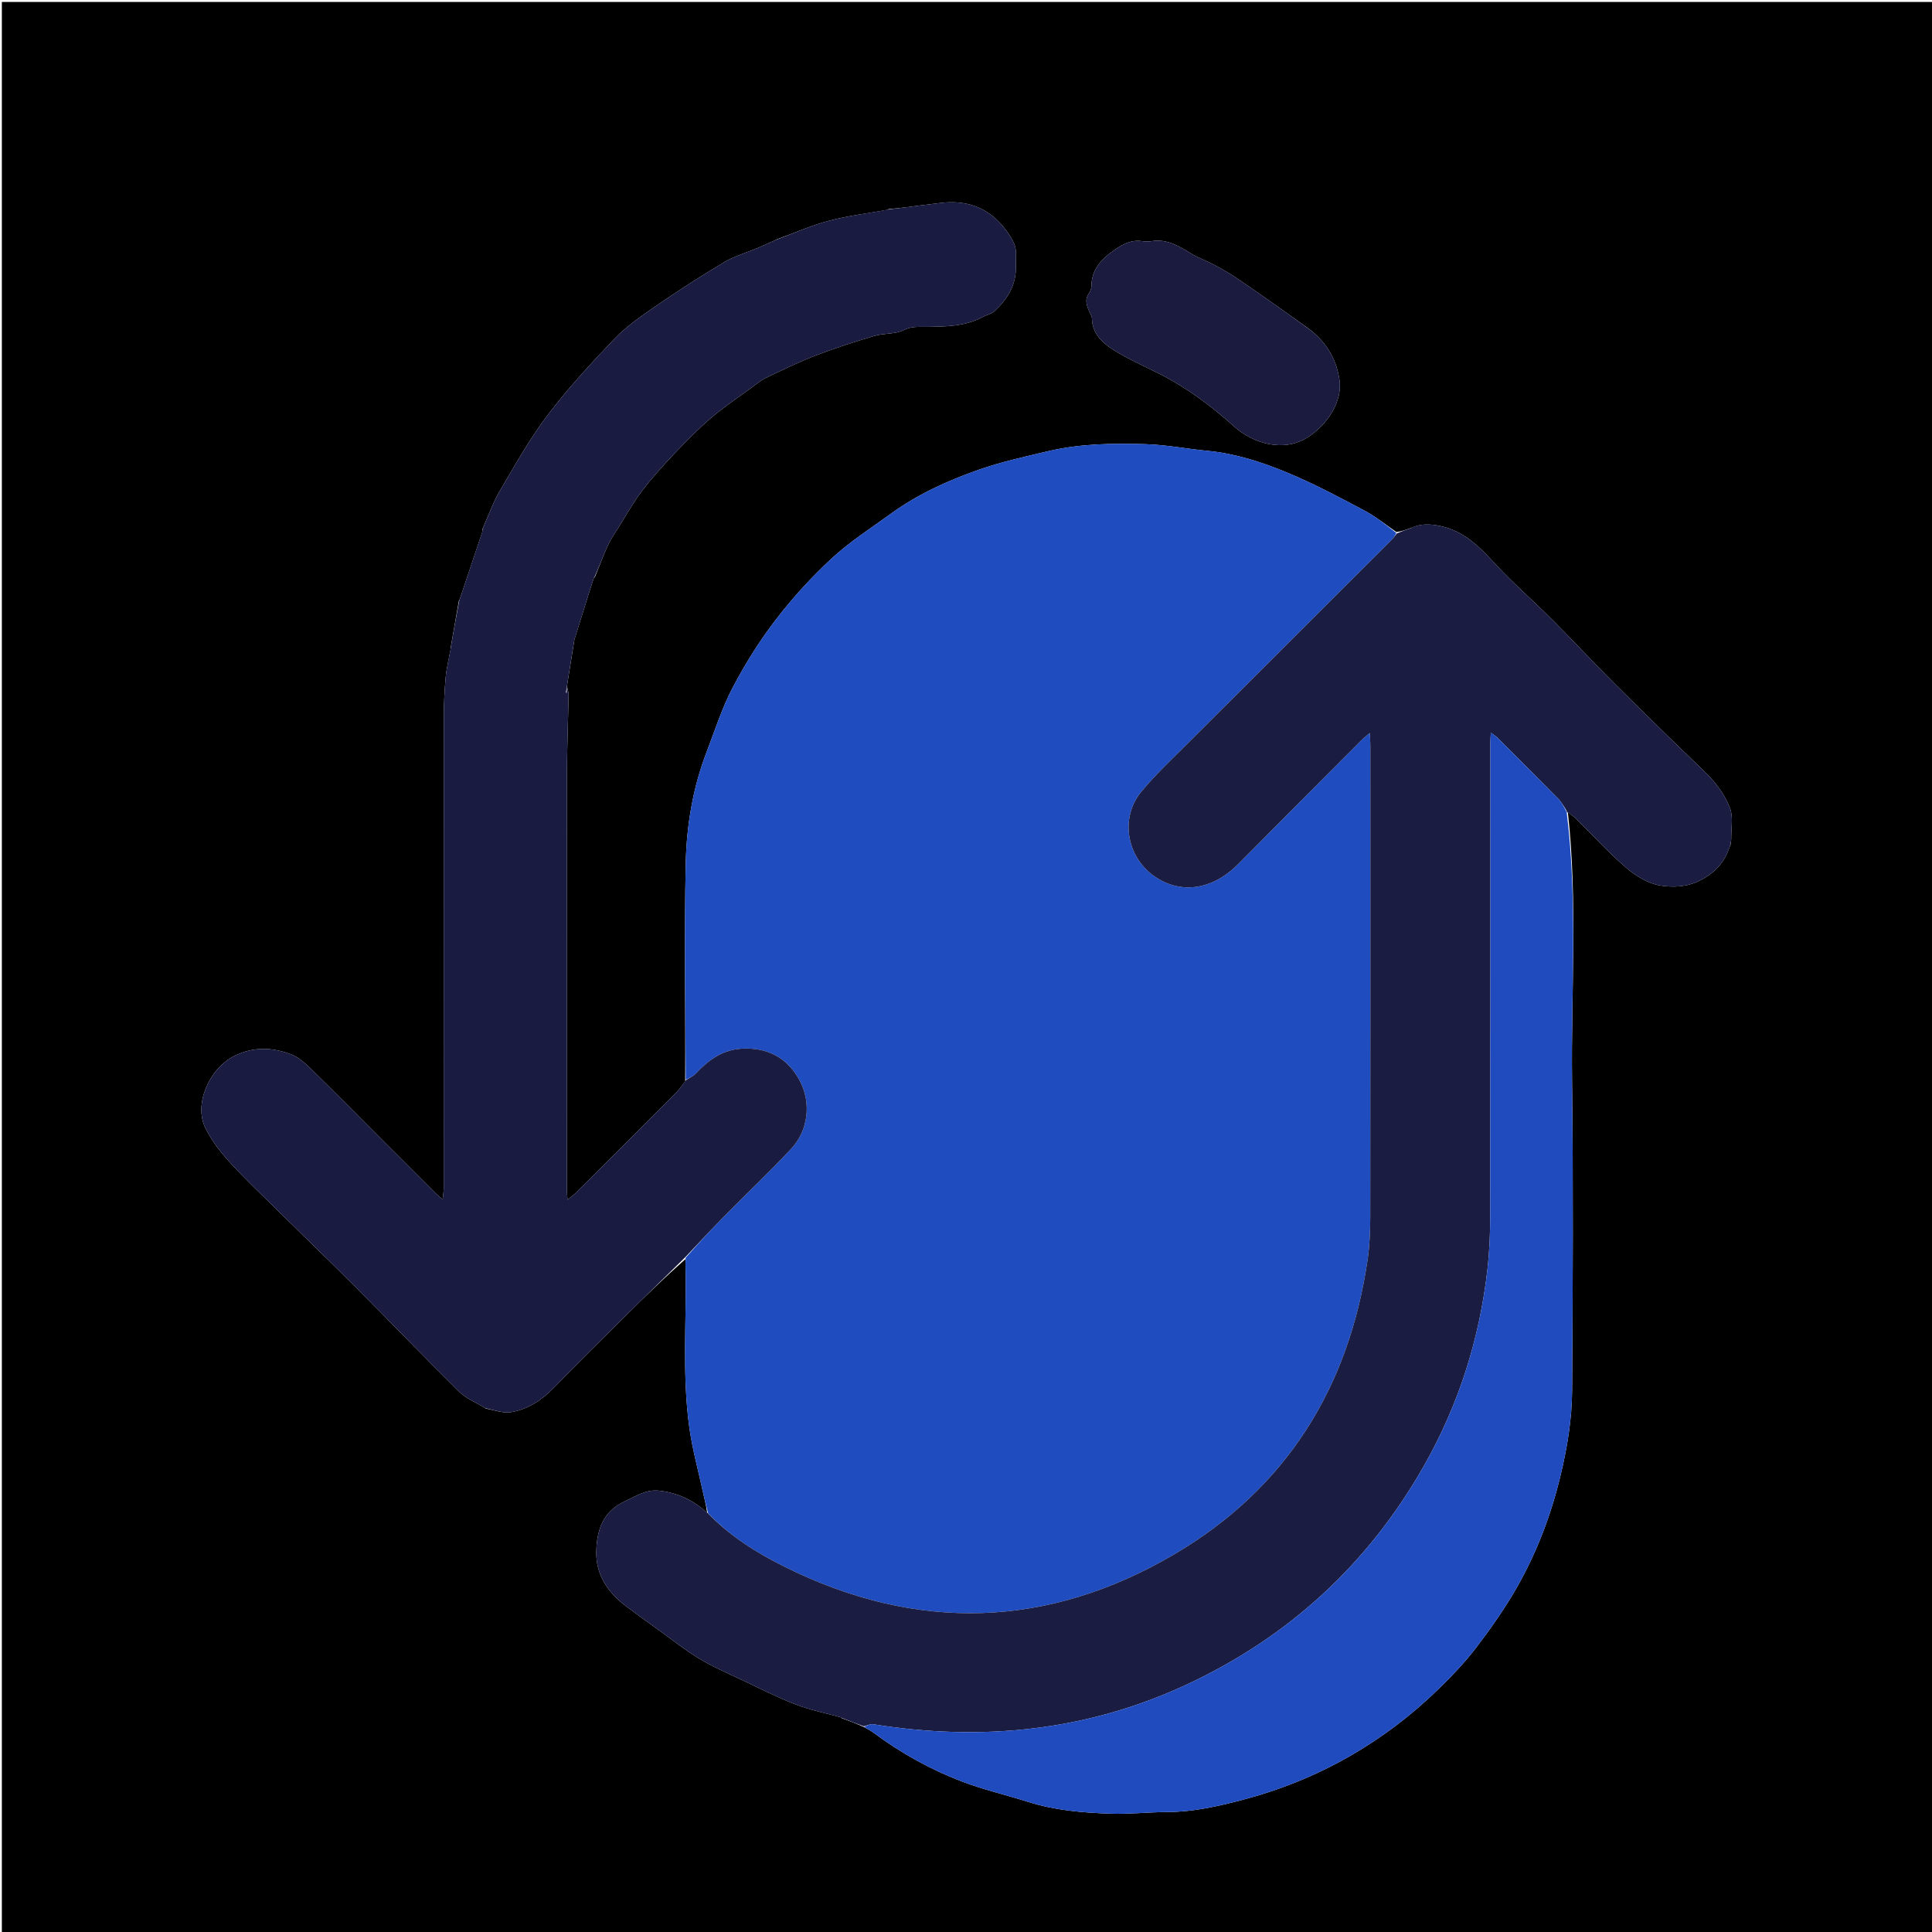
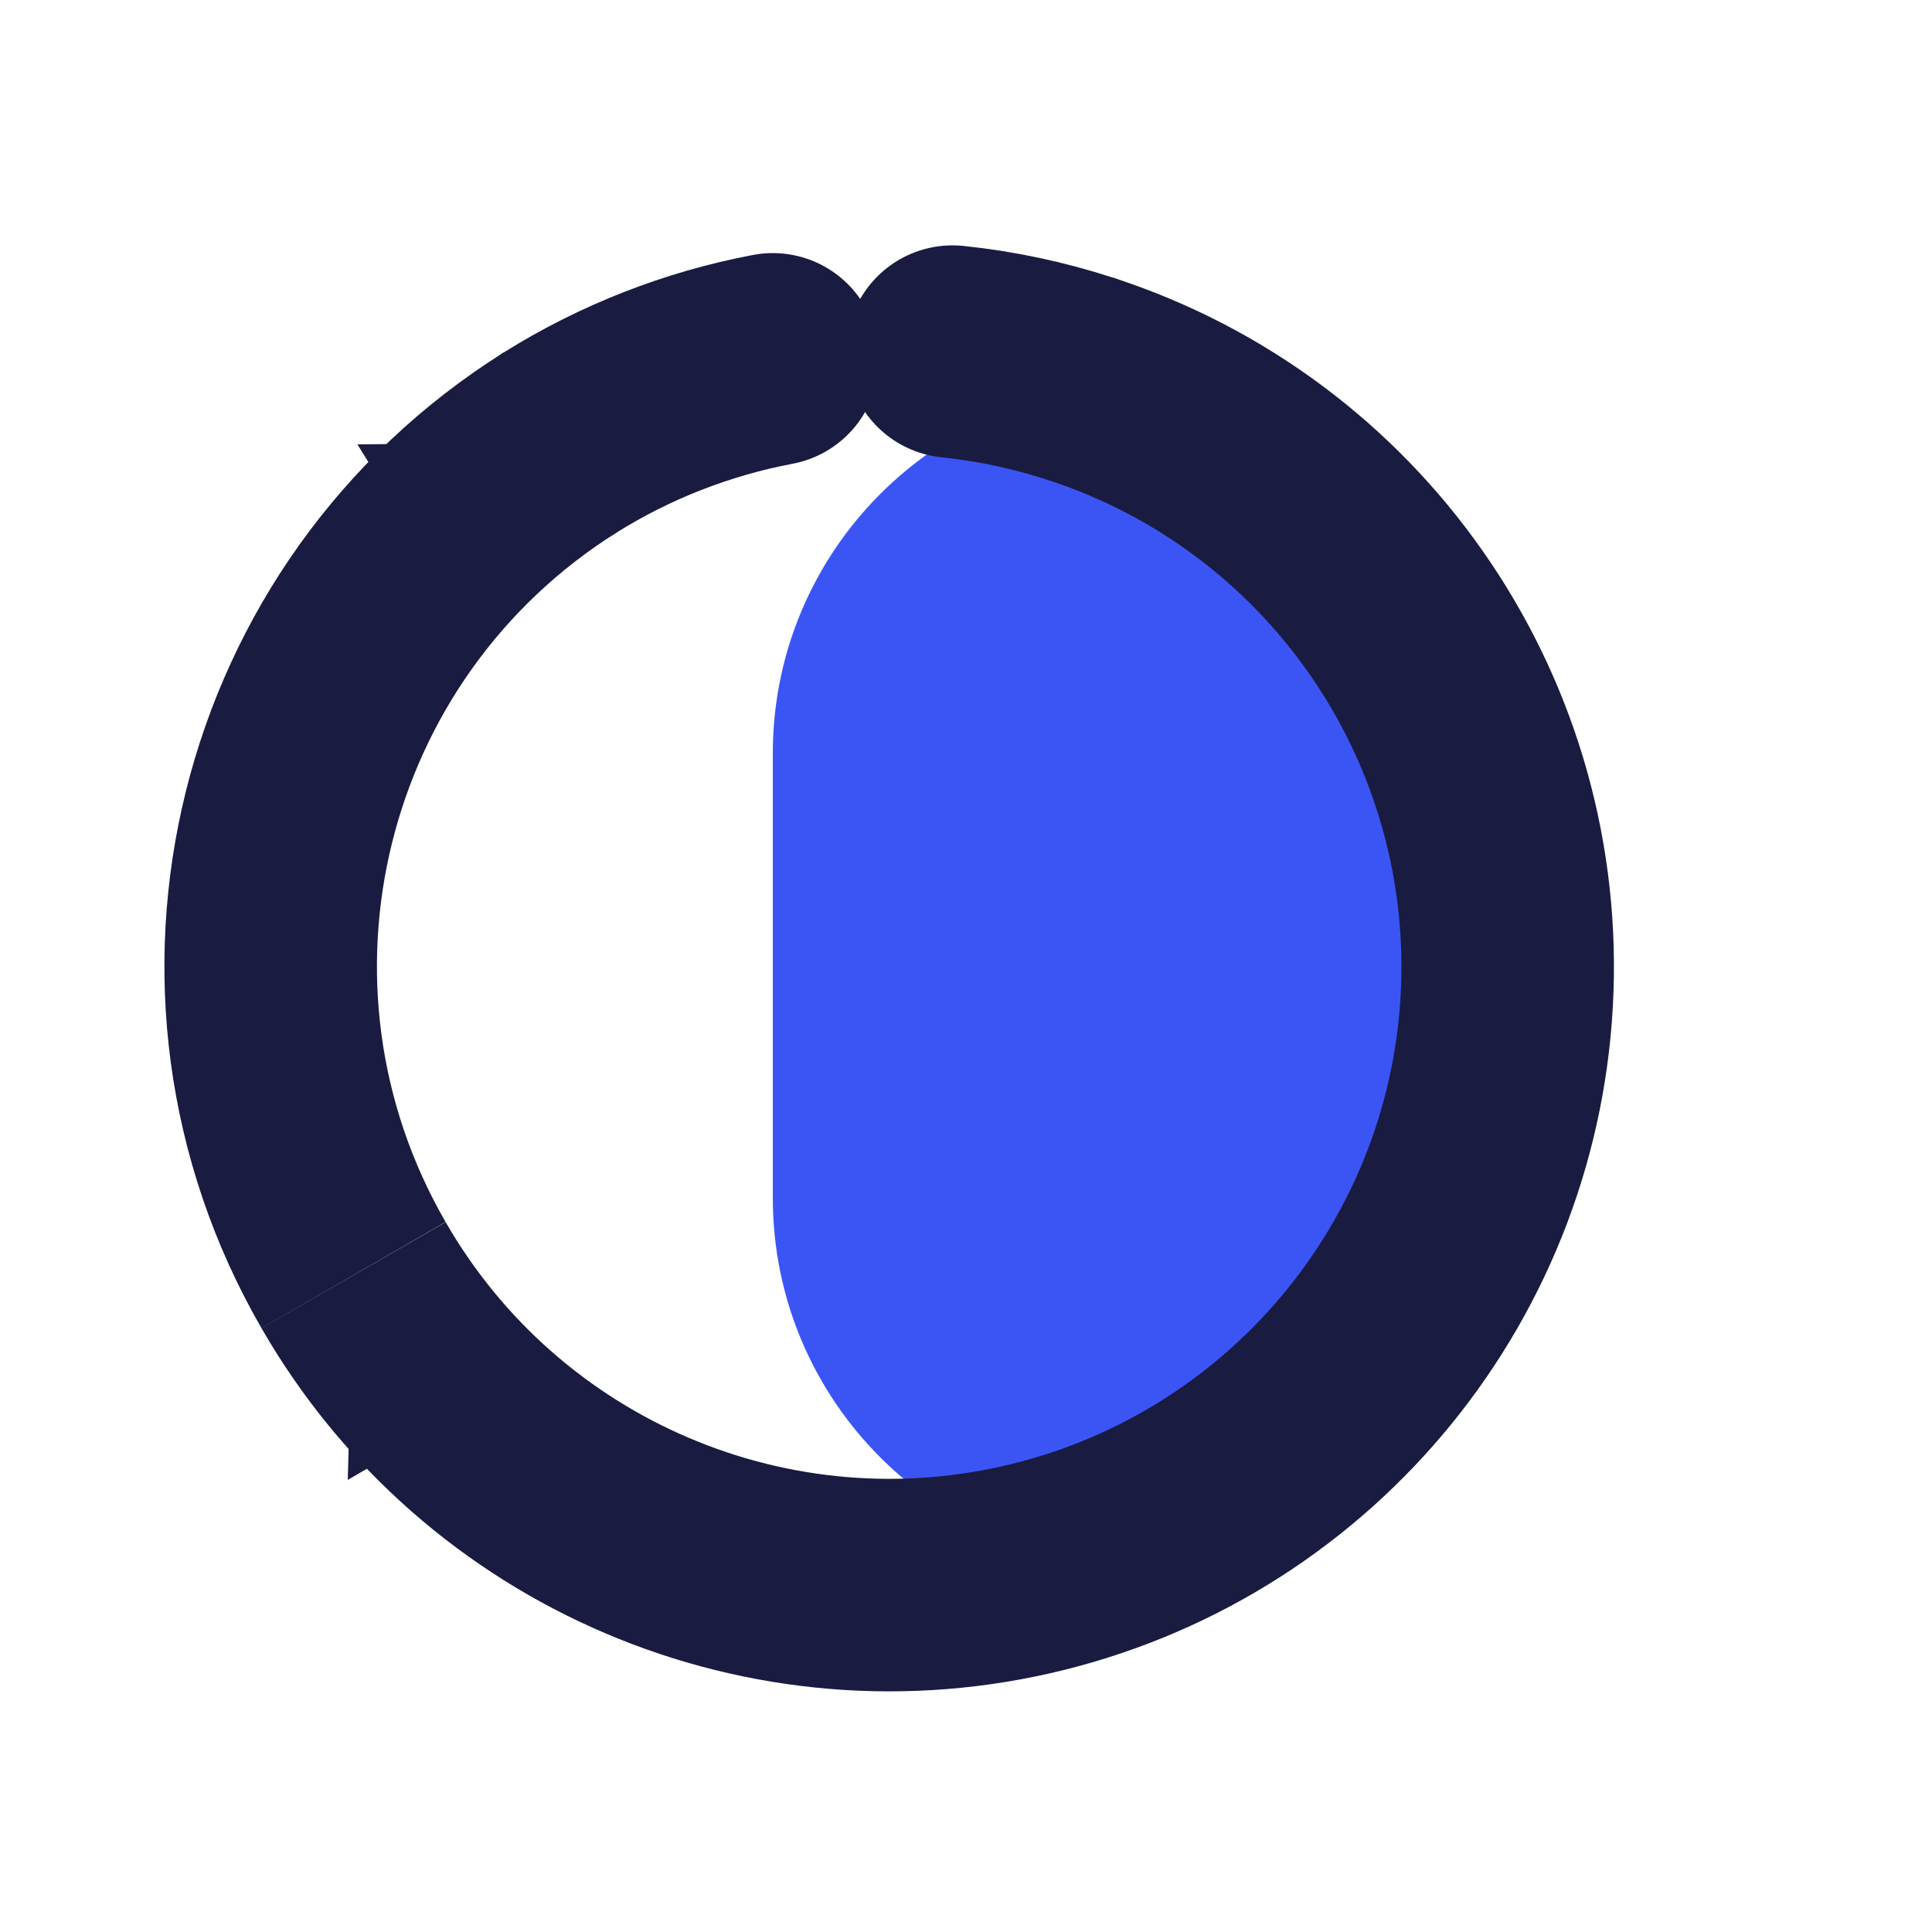
- <svg xmlns="http://www.w3.org/2000/svg" version="1.1" id="Layer_1" x="0px" y="0px" width="100%" viewBox="0 0 1080 1080" enable-background="new 0 0 1080 1080" xml:space="preserve">
-   <path fill="#000000" opacity="1" stroke="none" d=" M575,1081  C383.355,1081 192.211,1081 1.033,1081  C1.033,721.064 1.033,361.127 1.033,1.095  C360.895,1.095 720.79,1.095 1080.842,1.095  C1080.842,361 1080.842,721 1080.842,1081  C912.46,1081 743.98,1081 575,1081 M332.554,322.588  C334.97,316.64 337.205,310.61 339.87,304.776  C341.437,301.346 343.625,298.189 345.644,294.978  C350.022,288.019 354.032,280.768 359.006,274.258  C364.708,266.795 371.078,259.803 377.552,252.98  C384.013,246.171 390.647,239.458 397.783,233.381  C404.813,227.395 412.549,222.234 420.013,216.763  C422.668,214.817 425.251,212.639 428.187,211.234  C437.265,206.886 446.332,202.43 455.714,198.822  C466.568,194.65 477.674,191.076 488.824,187.76  C494.165,186.171 500.444,186.927 505.223,184.502  C509.55,182.307 513.339,182.78 517.53,182.722  C528.42,182.571 539.357,182.558 549.362,177.184  C551.528,176.021 554.252,175.548 555.962,173.947  C563.137,167.234 568.154,159.31 567.863,148.985  C567.742,144.694 568.567,139.89 566.917,136.245  C564.626,131.186 560.986,126.379 556.897,122.565  C548.432,114.67 537.911,112.081 526.466,113.366  C519.991,114.093 513.534,114.981 507.067,115.79  C503.711,116.21 500.352,116.614 496.874,116.86  C496.774,116.8 496.673,116.74 496.573,116.679  C496.73,116.774 496.887,116.869 496.337,117.259  C485.246,119.264 473.977,120.593 463.119,123.473  C453.183,126.108 443.692,130.42 433.989,133.894  C433.989,133.894 433.995,134.003 433.462,134.217  C430.205,135.671 426.97,137.178 423.686,138.566  C417.337,141.248 410.54,143.158 404.679,146.648  C391.561,154.46 378.712,162.767 366.126,171.413  C358.128,176.908 349.995,182.606 343.337,189.566  C330.335,203.158 317.499,217.072 306.151,232.034  C296.118,245.264 287.929,259.94 279.47,274.298  C275.644,280.792 273.137,288.063 269.904,295.229  C269.787,295.504 269.823,295.76 269.855,296.667  C265.574,309.441 261.293,322.215 257.002,334.999  C257.002,334.999 256.994,335.008 256.57,335.6  C255.038,344.409 253.506,353.219 251.973,361.809  C251.884,361.79 251.795,361.771 251.705,361.753  C251.811,361.831 251.918,361.91 251.969,362.669  C251.002,367.956 249.653,373.209 249.158,378.54  C248.46,386.061 248.108,393.641 248.103,401.196  C248.04,488.861 248.073,576.526 248.053,664.191  C248.053,666.018 247.724,667.846 247.47,670.502  C245.731,669.011 244.814,668.322 244.01,667.52  C233.894,657.434 223.791,647.334 213.691,637.232  C200.54,624.078 187.489,610.823 174.181,597.83  C170.793,594.522 166.987,591.015 162.695,589.385  C152.351,585.455 141.942,584.978 131.329,590.111  C117.196,596.945 108.113,617.101 114.82,630.602  C118.166,637.338 122.901,643.611 127.987,649.204  C136.654,658.736 146.039,667.621 155.22,676.68  C169.674,690.942 184.339,704.994 198.678,719.371  C218.065,738.809 237.073,758.626 256.616,777.904  C260.572,781.807 266.182,784.033 271.003,787.008  C271.003,787.008 270.977,786.983 271.579,787.414  C276.271,788.169 281.172,790.168 285.613,789.423  C295.049,787.84 302.88,782.708 309.65,775.719  C322.739,762.209 336.131,748.991 349.488,735.744  C360.589,724.734 371.82,713.856 383.147,703.857  C383.178,705.518 383.207,707.179 383.24,708.84  C383.82,738.451 381.265,768.166 385.298,797.651  C386.936,809.624 390.179,821.381 392.758,833.221  C393.685,837.48 394.809,841.696 395.301,845.575  C387.613,838.725 378.848,834.44 368.453,833.3  C360.956,832.478 355.483,836.424 349.177,839.309  C336.658,845.036 333.623,855.914 333.34,867.385  C333.031,879.94 339.624,890.098 349.69,897.691  C355.711,902.233 361.845,906.628 367.969,911.034  C375.581,916.51 382.948,922.402 390.952,927.234  C398.505,931.793 406.698,935.314 414.697,939.106  C424.632,943.815 434.465,948.832 444.705,952.777  C452.856,955.917 461.55,957.648 470,960  C470,960 469.996,959.997 470.552,960.481  C474.665,961.995 478.778,963.509 483.314,965.584  C484.967,966.573 486.721,967.428 488.26,968.572  C503.447,979.862 519.885,989.048 537.49,995.786  C549.629,1000.433 562.415,1003.367 574.838,1007.299  C589.694,1012 605.057,1013.295 620.437,1013.838  C631.173,1014.218 641.955,1012.976 652.719,1012.932  C666.964,1012.873 680.706,1009.772 694.302,1006.211  C715.26,1000.721 735.253,992.71 754.144,981.917  C772.333,971.525 788.886,959.017 803.842,944.454  C811.402,937.092 818.803,929.408 825.191,921.041  C833.389,910.304 841.227,899.151 847.909,887.43  C859.128,867.755 867.108,846.767 872.416,824.565  C876.153,808.936 878.707,793.259 878.816,777.387  C879.215,719.736 879.483,662.074 878.788,604.428  C878.184,554.31 882.024,504.085 876.449,454.106  C878.012,455.306 879.721,456.359 881.116,457.732  C890.498,466.964 899.357,476.796 909.334,485.325  C914.654,489.874 921.591,494.02 928.302,495.042  C935.334,496.113 943.002,495.935 950.459,492.104  C959.01,487.709 964.249,481.727 967.008,473.001  C967.008,473.001 966.978,473.031 967.321,472.494  C967.478,471.19 967.782,469.884 967.767,468.582  C967.7,462.947 968.967,456.774 967.092,451.798  C963.969,443.508 958.3,436.471 951.707,430.181  C934.898,414.143 918.327,397.851 901.869,381.451  C890.34,369.964 879.282,358.006 867.78,346.492  C857.101,335.801 845.62,325.872 835.409,314.765  C826.74,305.336 818.169,296.75 804.94,293.998  C799.308,292.826 794.248,292.723 788.993,295.031  C788.993,295.031 788.922,295.108 788.315,295.288  C785.884,296.179 783.454,297.07 780.608,297.414  C774.568,293.313 768.839,288.621 762.422,285.231  C748.337,277.789 734.215,270.254 719.523,264.17  C705.31,258.283 690.562,253.506 675,252.023  C663.468,250.924 651.997,248.653 640.456,248.297  C622.222,247.734 603.892,247.994 585.984,252.204  C572.879,255.284 559.638,258.189 546.973,262.64  C529.632,268.733 512.837,276.364 497.833,287.28  C486.728,295.36 475.01,302.825 464.983,312.096  C453.651,322.574 443.104,334.151 433.698,346.39  C424.611,358.213 416.577,371.049 409.636,384.258  C403.605,395.734 399.63,408.308 394.96,420.479  C387.277,440.501 383.781,461.571 383.333,482.731  C382.48,523.023 383.23,563.349 383.028,604.35  C381.526,606.317 380.222,608.482 378.49,610.221  C359.583,629.21 340.615,648.137 321.64,667.058  C320.556,668.14 319.269,669.018 317.24,670.673  C317.06,667.857 316.867,666.251 316.866,664.645  C316.855,587.821 316.806,510.997 316.91,434.173  C316.931,418.876 317.574,403.581 317.843,388.283  C317.869,386.845 317.268,385.396 316.979,383.974  C316.979,383.974 317,383.986 317.005,383.088  C318.342,374.719 319.678,366.349 321.024,358.056  C321.024,358.056 320.975,358.02 321.159,357.341  C324.107,347.912 327.051,338.481 330.009,329.055  C330.646,327.026 331.338,325.015 332,323  C332,323 331.997,323.004 332.554,322.588 M729.84,182.502  C724.444,178.654 719.071,174.771 713.645,170.965  C705.97,165.582 698.325,160.153 690.529,154.95  C686.57,152.307 682.377,149.989 678.167,147.758  C674.095,145.6 669.657,144.08 665.749,141.679  C658.928,137.487 652.236,133.411 643.696,134.808  C641.913,135.1 640.01,135.022 638.21,134.773  C631.37,133.826 625.942,137.537 621.105,141.087  C615.097,145.497 610.18,151.339 610.134,159.71  C610.126,161.138 609.603,162.788 608.773,163.944  C606.068,167.71 607.577,171.153 609.151,174.678  C609.62,175.73 610.379,176.805 610.4,177.881  C610.572,186.664 616.45,191.87 622.869,195.873  C630.94,200.907 639.767,204.731 648.282,209.051  C663.582,216.812 677.208,227.018 689.881,238.425  C700.284,247.788 717.34,253.136 730.997,244.469  C741.962,237.51 750.541,224.464 748.783,212.44  C746.967,200.012 740.767,190.039 729.84,182.502 z" />
-   <path fill="#1F4CBF" opacity="1" stroke="none" d=" M395.842,845.932  C394.809,841.696 393.685,837.48 392.758,833.221  C390.179,821.381 386.936,809.624 385.298,797.651  C381.265,768.166 383.82,738.451 383.24,708.84  C383.207,707.179 383.178,705.518 383.271,703.126  C390.602,694.821 397.704,687.143 405.041,679.695  C417.405,667.144 430.24,655.04 442.267,642.177  C451.936,631.837 453.606,616.329 447.022,604.031  C440.132,591.161 428.9,585.371 414.478,586.226  C403.891,586.854 395.876,592.64 388.878,600.205  C387.449,601.751 385.19,602.529 383.314,603.661  C383.23,563.349 382.48,523.023 383.333,482.731  C383.781,461.571 387.277,440.501 394.96,420.479  C399.63,408.308 403.605,395.734 409.636,384.258  C416.577,371.049 424.611,358.213 433.698,346.39  C443.104,334.151 453.651,322.574 464.983,312.096  C475.01,302.825 486.728,295.36 497.833,287.28  C512.837,276.364 529.632,268.733 546.973,262.64  C559.638,258.189 572.879,255.284 585.984,252.204  C603.892,247.994 622.222,247.734 640.456,248.297  C651.997,248.653 663.468,250.924 675,252.023  C690.562,253.506 705.31,258.283 719.523,264.17  C734.215,270.254 748.337,277.789 762.422,285.231  C768.839,288.621 774.568,293.313 780.586,297.934  C779.758,299.5 779.057,300.65 778.131,301.575  C740.178,339.477 702.176,377.331 664.253,415.264  C655.308,424.211 645.99,432.895 637.962,442.622  C626.109,456.985 629.694,478.558 644.805,489.477  C659.629,500.188 677.638,497.655 692.082,483.067  C715.054,459.866 738.134,436.771 761.185,413.647  C762.286,412.543 763.549,411.599 765.718,409.738  C765.868,412.952 766.035,414.859 766.035,416.767  C766.051,504.397 766.09,592.028 765.991,679.658  C765.982,687.8 765.675,696.025 764.51,704.067  C754.107,775.845 718.844,832.229 656.265,868.966  C585.788,910.34 512.648,912.54 438.998,876.039  C423.15,868.184 408.204,858.867 395.842,845.932 z" />
-   <path fill="#1A1C42" opacity="1" stroke="none" d=" M395.572,845.753  C408.204,858.867 423.15,868.184 438.998,876.039  C512.648,912.54 585.788,910.34 656.265,868.966  C718.844,832.229 754.107,775.845 764.51,704.067  C765.675,696.025 765.982,687.8 765.991,679.658  C766.09,592.028 766.051,504.397 766.035,416.767  C766.035,414.859 765.868,412.952 765.718,409.738  C763.549,411.599 762.286,412.543 761.185,413.647  C738.134,436.771 715.054,459.866 692.082,483.067  C677.638,497.655 659.629,500.188 644.805,489.477  C629.694,478.558 626.109,456.985 637.962,442.622  C645.99,432.895 655.308,424.211 664.253,415.264  C702.176,377.331 740.178,339.477 778.131,301.575  C779.057,300.65 779.758,299.5 780.793,298.208  C783.454,297.07 785.884,296.179 788.655,295.229  C788.996,295.17 789.067,294.957 789.067,294.957  C794.248,292.723 799.308,292.826 804.94,293.998  C818.169,296.75 826.74,305.336 835.409,314.765  C845.62,325.872 857.101,335.801 867.78,346.492  C879.282,358.006 890.34,369.964 901.869,381.451  C918.327,397.851 934.898,414.143 951.707,430.181  C958.3,436.471 963.969,443.508 967.092,451.798  C968.967,456.774 967.7,462.947 967.767,468.582  C967.782,469.884 967.478,471.19 967.148,472.735  C966.974,472.976 967.036,472.968 967.036,472.968  C964.249,481.727 959.01,487.709 950.459,492.104  C943.002,495.935 935.334,496.113 928.302,495.042  C921.591,494.02 914.654,489.874 909.334,485.325  C899.357,476.796 890.498,466.964 881.116,457.732  C879.721,456.359 878.012,455.306 876.147,454.056  C875.844,454.007 875.921,454.118 875.92,453.821  C875.619,453.024 875.32,452.524 874.846,451.731  C873.514,449.822 872.547,448.018 871.168,446.621  C859.814,435.12 848.391,423.686 836.957,412.264  C836.113,411.42 835.018,410.825 833.373,409.631  C833.261,412.157 833.127,413.775 833.126,415.393  C833.111,503.374 833.155,591.355 833.037,679.336  C833.024,689.316 832.642,699.355 831.524,709.264  C827.096,748.479 815.362,785.426 795.794,819.757  C764.537,874.596 720.099,915.335 662.95,941.865  C607.119,967.782 548.526,973.553 488.081,963.87  C486.454,963.609 484.626,964.611 482.891,965.024  C478.778,963.509 474.665,961.995 470.296,960.228  C470.041,959.975 470.004,960.004 470.004,960.004  C461.55,957.648 452.856,955.917 444.705,952.777  C434.465,948.832 424.632,943.815 414.697,939.106  C406.698,935.314 398.505,931.793 390.952,927.234  C382.948,922.402 375.581,916.51 367.969,911.034  C361.845,906.628 355.711,902.233 349.69,897.691  C339.624,890.098 333.031,879.94 333.34,867.385  C333.623,855.914 336.658,845.036 349.177,839.309  C355.483,836.424 360.956,832.478 368.453,833.3  C378.848,834.44 387.613,838.725 395.572,845.753 z" />
-   <path fill="#1A1B40" opacity="1" stroke="none" d=" M383.171,604.006  C385.19,602.529 387.449,601.751 388.878,600.205  C395.876,592.64 403.891,586.854 414.478,586.226  C428.9,585.371 440.132,591.161 447.022,604.031  C453.606,616.329 451.936,631.837 442.267,642.177  C430.24,655.04 417.405,667.144 405.041,679.695  C397.704,687.143 390.602,694.821 383.194,702.657  C371.82,713.856 360.589,724.734 349.488,735.744  C336.131,748.991 322.739,762.209 309.65,775.719  C302.88,782.708 295.049,787.84 285.613,789.423  C281.172,790.168 276.271,788.169 271.308,787.196  C271.036,786.978 271.03,787.032 271.03,787.032  C266.182,784.033 260.572,781.807 256.616,777.904  C237.073,758.626 218.065,738.809 198.678,719.371  C184.339,704.994 169.674,690.942 155.22,676.68  C146.039,667.621 136.654,658.736 127.987,649.204  C122.901,643.611 118.166,637.338 114.82,630.602  C108.113,617.101 117.196,596.945 131.329,590.111  C141.942,584.978 152.351,585.455 162.695,589.385  C166.987,591.015 170.793,594.522 174.181,597.83  C187.489,610.823 200.54,624.078 213.691,637.232  C223.791,647.334 233.894,657.434 244.01,667.52  C244.814,668.322 245.731,669.011 247.47,670.502  C247.724,667.846 248.053,666.018 248.053,664.191  C248.073,576.526 248.04,488.861 248.103,401.196  C248.108,393.641 248.46,386.061 249.158,378.54  C249.653,373.209 251.002,367.956 251.983,362.338  C251.998,362.007 251.974,362.028 251.974,362.028  C253.506,353.219 255.038,344.409 256.797,335.33  C257.024,335.06 257.012,334.989 257.012,334.989  C261.293,322.215 265.574,309.441 269.927,296.338  C269.999,296.009 269.991,296.026 270.005,295.891  C270.06,295.486 270.052,295.219 270.001,294.963  C270.009,294.973 270.031,294.982 270.031,294.982  C273.137,288.063 275.644,280.792 279.47,274.298  C287.929,259.94 296.118,245.264 306.151,232.034  C317.499,217.072 330.335,203.158 343.337,189.566  C349.995,182.606 358.128,176.908 366.126,171.413  C378.712,162.767 391.561,154.46 404.679,146.648  C410.54,143.158 417.337,141.248 423.686,138.566  C426.97,137.178 430.205,135.671 433.731,134.109  C434,134 434.005,133.994 434.005,133.994  C443.692,130.42 453.183,126.108 463.119,123.473  C473.977,120.593 485.246,119.264 496.677,117.126  C497.017,116.993 496.994,117.025 496.994,117.025  C500.352,116.614 503.711,116.21 507.067,115.79  C513.534,114.981 519.991,114.093 526.466,113.366  C537.911,112.081 548.432,114.67 556.897,122.565  C560.986,126.379 564.626,131.186 566.917,136.245  C568.567,139.89 567.742,144.694 567.863,148.985  C568.154,159.31 563.137,167.234 555.962,173.947  C554.252,175.548 551.528,176.021 549.362,177.184  C539.357,182.558 528.42,182.571 517.53,182.722  C513.339,182.78 509.55,182.307 505.223,184.502  C500.444,186.927 494.165,186.171 488.824,187.76  C477.674,191.076 466.568,194.65 455.714,198.822  C446.332,202.43 437.265,206.886 428.187,211.234  C425.251,212.639 422.668,214.817 420.013,216.763  C412.549,222.234 404.813,227.395 397.783,233.381  C390.647,239.458 384.013,246.171 377.552,252.98  C371.078,259.803 364.708,266.795 359.006,274.258  C354.032,280.768 350.022,288.019 345.644,294.978  C343.625,298.189 341.437,301.346 339.87,304.776  C337.205,310.61 334.97,316.64 332.259,322.782  C331.964,322.976 332.004,322.996 332.004,322.996  C331.338,325.015 330.646,327.026 330.009,329.055  C327.051,338.481 324.107,347.912 321.077,357.671  C320.996,358.001 321.015,357.98 321.015,357.98  C319.678,366.349 318.342,374.719 316.882,383.801  C316.62,385.407 316.481,386.298 316.342,387.19  C316.491,387.209 316.64,387.229 316.789,387.248  C316.845,386.149 316.902,385.051 316.958,383.952  C317.268,385.396 317.869,386.845 317.843,388.283  C317.574,403.581 316.931,418.876 316.91,434.173  C316.806,510.997 316.855,587.821 316.866,664.645  C316.867,666.251 317.06,667.857 317.24,670.673  C319.269,669.018 320.556,668.14 321.64,667.058  C340.615,648.137 359.583,629.21 378.49,610.221  C380.222,608.482 381.526,606.317 383.171,604.006 z" />
-   <path fill="#204BBE" opacity="1" stroke="none" d=" M483.102,965.304  C484.626,964.611 486.454,963.609 488.081,963.87  C548.526,973.553 607.119,967.782 662.95,941.865  C720.099,915.335 764.537,874.596 795.794,819.757  C815.362,785.426 827.096,748.479 831.524,709.264  C832.642,699.355 833.024,689.316 833.037,679.336  C833.155,591.355 833.111,503.374 833.126,415.393  C833.127,413.775 833.261,412.157 833.373,409.631  C835.018,410.825 836.113,411.42 836.957,412.264  C848.391,423.686 859.814,435.12 871.168,446.621  C872.547,448.018 873.514,449.822 874.804,452.054  C875.264,453.153 875.593,453.635 875.921,454.118  C875.921,454.118 875.844,454.007 875.789,454.045  C882.024,504.085 878.184,554.31 878.788,604.428  C879.483,662.074 879.215,719.736 878.816,777.387  C878.707,793.259 876.153,808.936 872.416,824.565  C867.108,846.767 859.128,867.755 847.909,887.43  C841.227,899.151 833.389,910.304 825.191,921.041  C818.803,929.408 811.402,937.092 803.842,944.454  C788.886,959.017 772.333,971.525 754.144,981.917  C735.253,992.71 715.26,1000.721 694.302,1006.211  C680.706,1009.772 666.964,1012.873 652.719,1012.932  C641.955,1012.976 631.173,1014.218 620.437,1013.838  C605.057,1013.295 589.694,1012 574.838,1007.299  C562.415,1003.367 549.629,1000.433 537.49,995.786  C519.885,989.048 503.447,979.862 488.26,968.572  C486.721,967.428 484.967,966.573 483.102,965.304 z" />
-   <path fill="#1A1B3F" opacity="1" stroke="none" d=" M730.041,182.718  C740.767,190.039 746.967,200.012 748.783,212.44  C750.541,224.464 741.962,237.51 730.997,244.469  C717.34,253.136 700.284,247.788 689.881,238.425  C677.208,227.018 663.582,216.812 648.282,209.051  C639.767,204.731 630.94,200.907 622.869,195.873  C616.45,191.87 610.572,186.664 610.4,177.881  C610.379,176.805 609.62,175.73 609.151,174.678  C607.577,171.153 606.068,167.71 608.773,163.944  C609.603,162.788 610.126,161.138 610.134,159.71  C610.18,151.339 615.097,145.497 621.105,141.087  C625.942,137.537 631.37,133.826 638.21,134.773  C640.01,135.022 641.913,135.1 643.696,134.808  C652.236,133.411 658.928,137.487 665.749,141.679  C669.657,144.08 674.095,145.6 678.167,147.758  C682.377,149.989 686.57,152.307 690.529,154.95  C698.325,160.153 705.97,165.582 713.645,170.965  C719.071,174.771 724.444,178.654 730.041,182.718 z" />
+ <svg xmlns="http://www.w3.org/2000/svg" viewBox="0 0 100 100" fill="none">
+   <rect x="40" y="20" width="38" height="61" rx="19" fill="#3B55F5" />
+   <path d="M 29 22.9 A 32 32 0 0 1 40 18.6" stroke="#1A1B40" stroke-width="11" stroke-linecap="round" />
+   <path d="M 49.3 18.2 A 32 32 0 0 1 55.9 19.6" stroke="#1A1B40" stroke-width="11" stroke-linecap="round" />
+   <path d="M 55.9 19.6 A 32 32 0 1 1 18.3 66" stroke="#1A1B40" stroke-width="11" stroke-linecap="butt" />
+   <path d="M 18.0 76.6 L 18.3 66 L 27.6 71.0 Z" fill="#1A1B40" />
+   <path d="M 18.3 66 A 32 32 0 0 1 29 22.9" stroke="#1A1B40" stroke-width="11" stroke-linecap="butt" />
+   <path d="M 18.5 23.0 L 29 22.9 L 24.3 32.4 Z" fill="#1A1B40" />
</svg>
